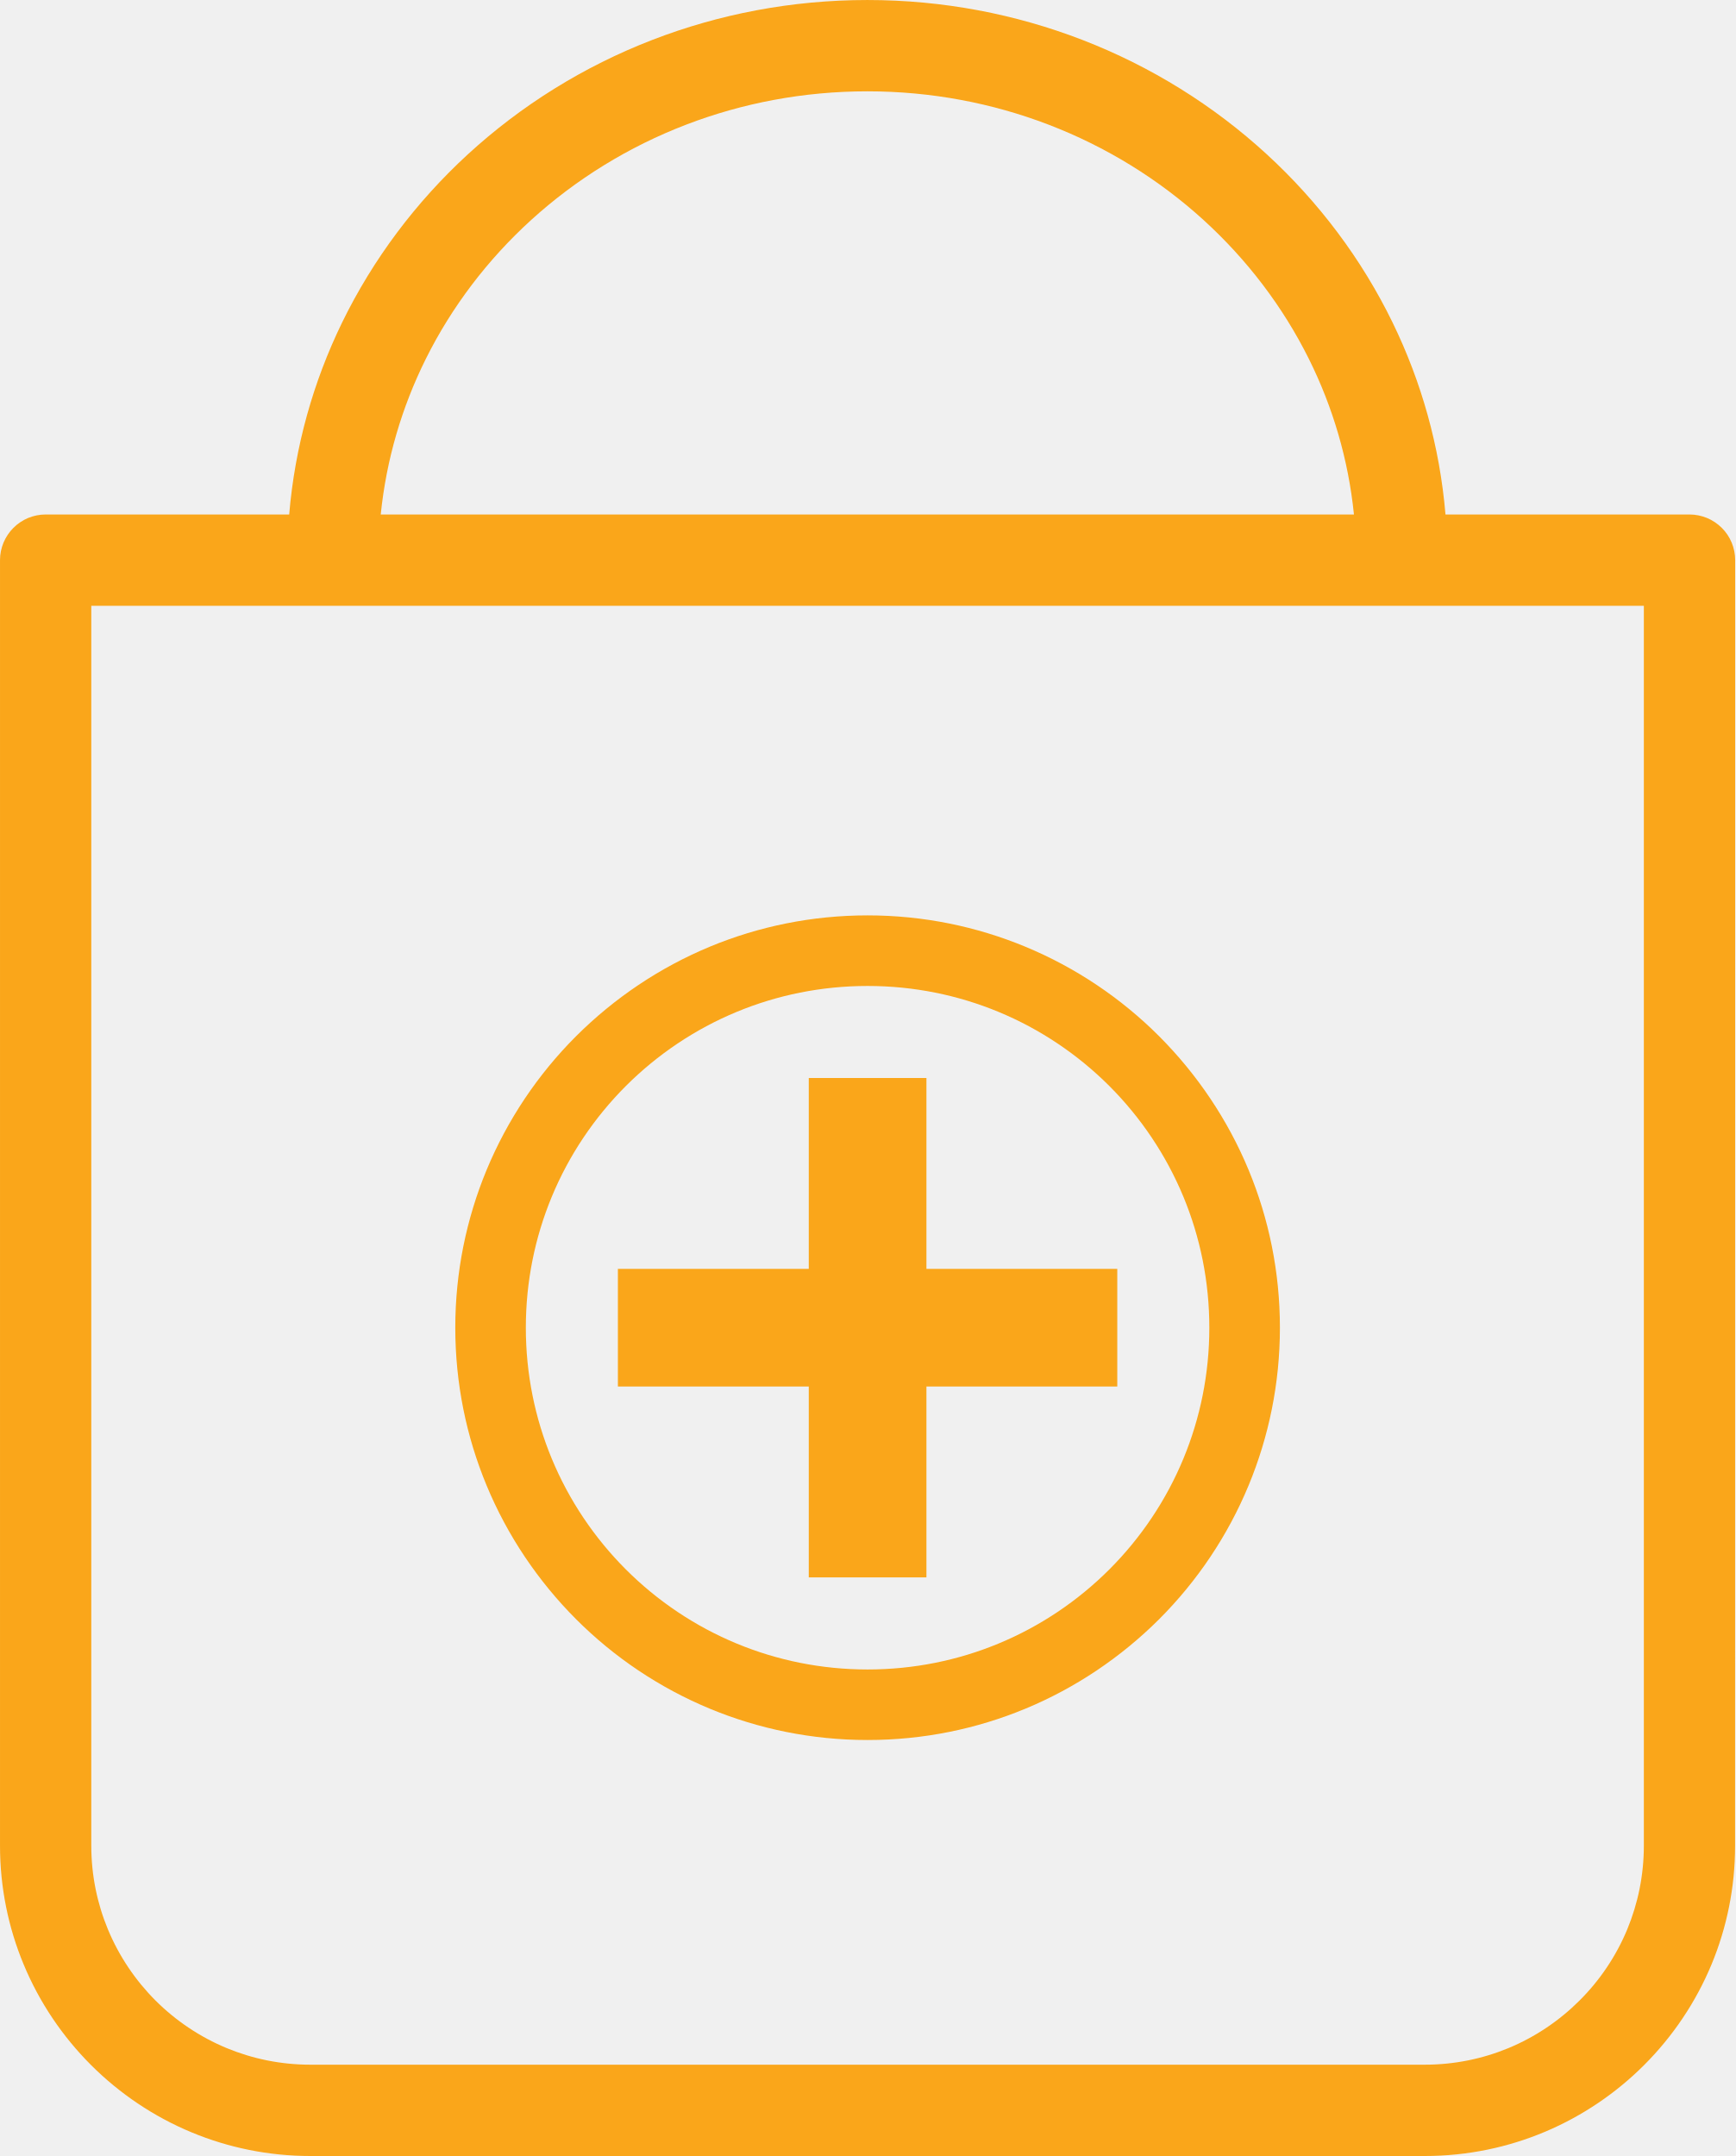
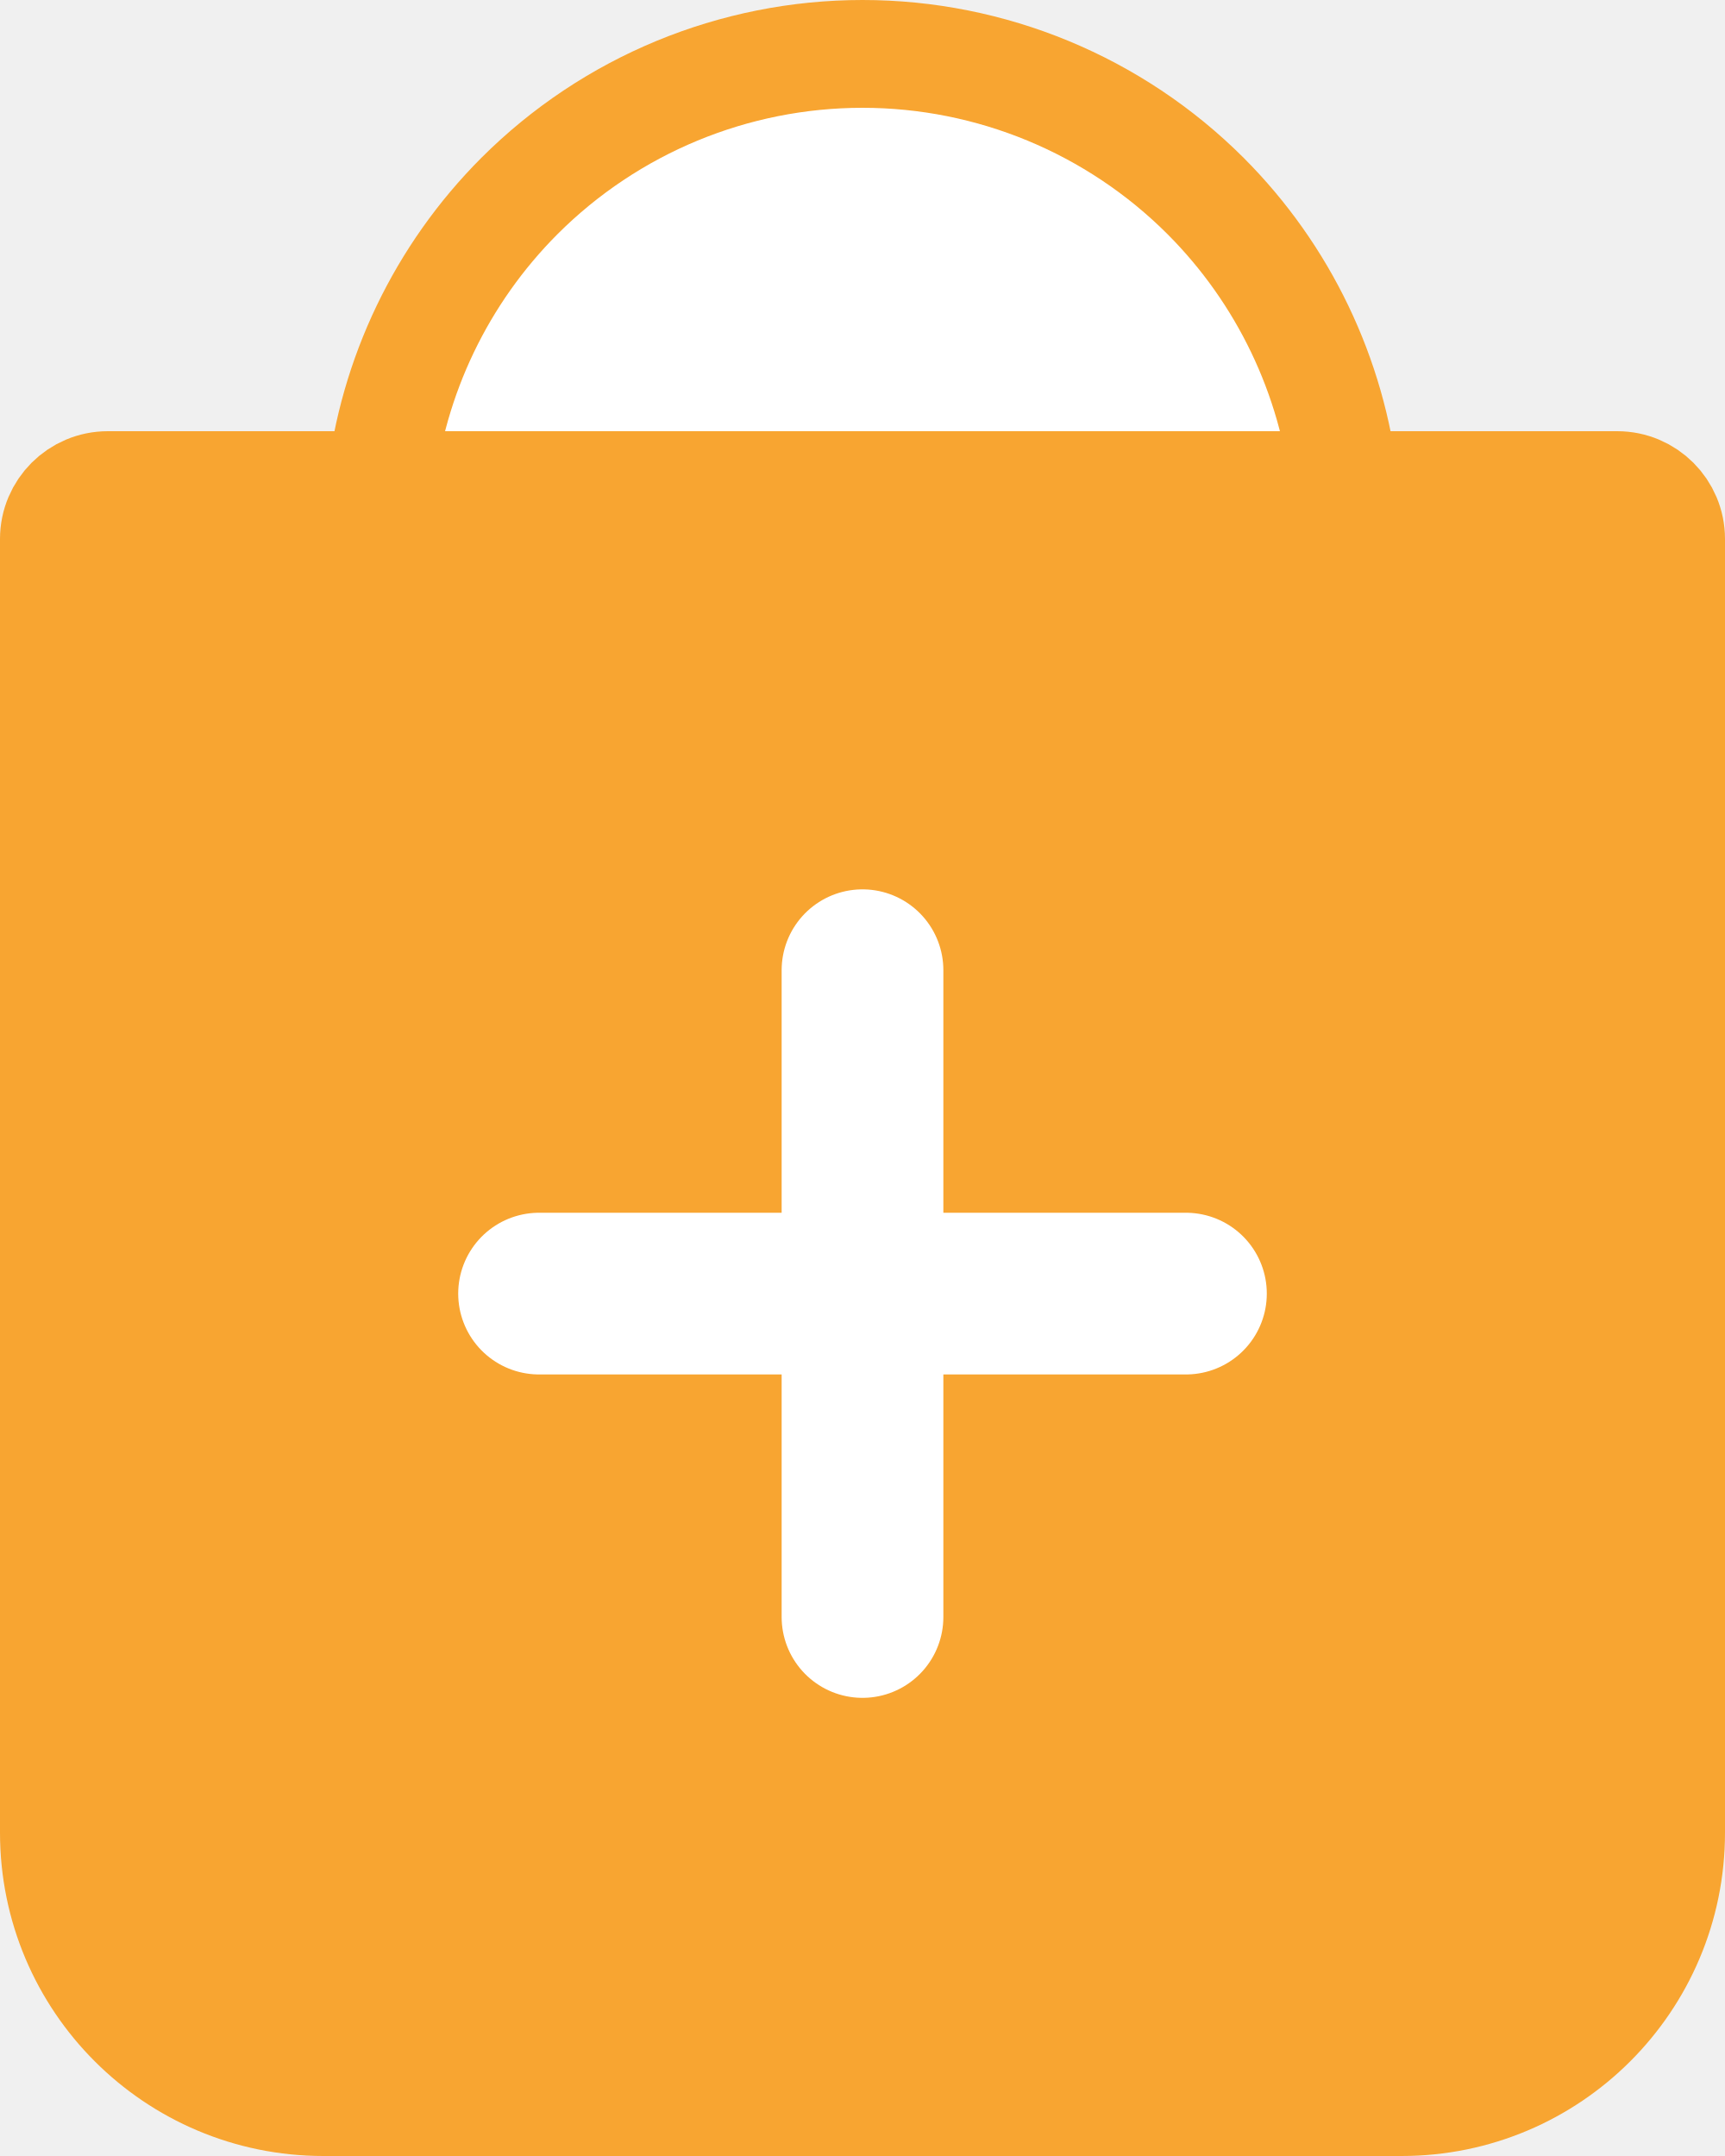
- <svg xmlns="http://www.w3.org/2000/svg" xml:space="preserve" width="13.628mm" height="16.933mm" version="1.1" style="shape-rendering:geometricPrecision; text-rendering:geometricPrecision; image-rendering:optimizeQuality; fill-rule:evenodd; clip-rule:evenodd" viewBox="0 0 1374.66 1708.05">
-   <defs>
-     <style type="text/css">
-    
-     .fil0 {fill:#FAA61A;fill-rule:nonzero}
-    
-   </style>
-   </defs>
-   <g id="Layer_x0020_1">
-     <path class="fil0" d="M1302.57 1635.96c-44.5,44.5 -105.99,72.09 -173.8,72.09l-882.9 0c-33.23,0 -64.98,-6.65 -93.93,-18.66 -30.08,-12.47 -57.18,-30.77 -79.85,-53.43 -22.67,-22.67 -40.97,-49.77 -53.43,-79.85 -12.02,-28.95 -18.66,-60.7 -18.66,-93.93l0 -1018.43c0,-4.85 0.99,-9.55 2.76,-13.82 1.85,-4.44 4.57,-8.45 7.85,-11.74 3.35,-3.33 7.33,-6.04 11.72,-7.86 4.29,-1.75 9,-2.74 13.84,-2.74l192.93 0c4.54,-53.92 19.1,-105.19 41.86,-151.96 24.5,-50.3 58.49,-95.52 99.71,-133.39 42.01,-38.56 91.58,-69.59 146.28,-90.69 52.66,-20.34 110.13,-31.54 170.19,-31.54 60.06,0 117.51,11.21 170.19,31.54 54.7,21.12 104.28,52.13 146.26,90.69 41.24,37.87 75.25,83.09 99.72,133.4 22.76,46.79 37.33,98.05 41.85,151.95l193.33 0c4.84,0 9.54,1 13.79,2.74 4.43,1.82 8.42,4.53 11.76,7.84 3.36,3.33 6.04,7.32 7.87,11.73 1.77,4.33 2.75,9 2.75,13.85l-0.07 1018.43c0.01,33.24 -6.61,65 -18.59,93.93 -12.47,30.08 -30.77,57.18 -53.43,79.85zm-650.83 -781.94l82.21 0 0 151.22 151.19 0 0 93.21 -151.19 0 0 151.22 -93.22 0 0 -151.22 -151.22 0 0 -93.21 151.22 0 0 -151.22 11.01 0zm35.59 -128.83c44.14,0 86.33,8.82 124.82,24.76 40,16.55 76.02,40.83 106.1,70.92 30.12,30.19 54.43,66.18 70.97,106.08 15.96,38.49 24.77,80.71 24.77,124.88 0,44.15 -8.82,86.35 -24.75,124.83 -16.56,40.02 -40.83,76.01 -70.92,106.11 -30.19,30.12 -66.18,54.42 -106.09,70.96 -38.49,15.96 -80.7,24.76 -124.9,24.76 -44.15,0 -86.33,-8.81 -124.8,-24.73 -40.03,-16.57 -76.02,-40.83 -106.11,-70.94 -30.12,-30.17 -54.42,-66.18 -70.96,-106.08 -15.96,-38.5 -24.77,-80.69 -24.77,-124.91 0,-44.13 8.82,-86.31 24.74,-124.8 16.57,-40 40.83,-76.01 70.93,-106.09 30.18,-30.12 66.19,-54.44 106.09,-70.98 38.49,-15.96 80.69,-24.77 124.88,-24.77zm191.52 135.16c-24.98,-24.95 -54.81,-45.07 -87.91,-58.76 -31.88,-13.18 -66.9,-20.48 -103.61,-20.48 -36.73,0 -71.73,7.29 -103.59,20.48 -33.1,13.69 -62.93,33.81 -87.91,58.76 -24.96,24.98 -45.08,54.8 -58.77,87.91 -13.18,31.87 -20.48,66.87 -20.48,103.58 0,36.74 7.29,71.75 20.48,103.61 13.69,33.11 33.81,62.93 58.77,87.91 24.98,24.97 54.81,45.08 87.91,58.77 31.86,13.19 66.87,20.48 103.59,20.48 36.72,0 71.73,-7.28 103.61,-20.48 33.1,-13.69 62.93,-33.8 87.91,-58.77 24.93,-24.95 45.05,-54.77 58.74,-87.91 13.18,-31.86 20.48,-66.87 20.48,-103.61 0,-36.72 -7.29,-71.74 -20.48,-103.6 -13.69,-33.09 -33.79,-62.91 -58.74,-87.89zm74.62 -686.07c-35.34,-32.15 -77.04,-58.03 -123.05,-75.63 -44.3,-16.96 -92.67,-26.3 -143.28,-26.3 -50.61,0 -98.98,9.34 -143.28,26.3 -46.02,17.6 -87.72,43.48 -123.06,75.63 -34.43,31.33 -62.9,68.67 -83.52,110.17 -18.85,37.94 -31.22,79.46 -35.65,123.14l694.54 0 0.04 7.24c0.05,9.49 0.78,18.96 2.08,28.26 1.32,9.41 3.29,18.63 5.81,27.59l2.59 9.24 -934.37 0 0 982.26c0,23.47 4.69,45.88 13.15,66.28 8.82,21.25 21.73,40.4 37.71,56.39 16.01,15.99 35.17,28.91 56.42,37.72 20.41,8.45 42.82,13.14 66.26,13.14l882.9 0c23.45,0 45.87,-4.69 66.27,-13.14 21.22,-8.79 40.37,-21.73 56.38,-37.74 16.03,-15.97 28.94,-35.11 37.76,-56.35 8.45,-20.42 13.14,-42.83 13.14,-66.3l0 -982.26 -340.38 0 2.62 -9.24c2.51,-8.96 4.48,-18.2 5.8,-27.6 1.3,-9.29 2.02,-18.75 2.06,-28.25l0.03 -7.24 100.2 0c-4.43,-43.69 -16.79,-85.2 -35.65,-123.14 -20.63,-41.51 -49.11,-78.84 -83.53,-110.17z" />
-   </g>
+ <svg xmlns="http://www.w3.org/2000/svg" width="16" height="20" viewBox="0 0 16 20" fill="none">
+   <path d="M1 4.5H15C15.276 4.5 15.5 4.724 15.5 5V17C15.5 18.381 14.381 19.5 13 19.5H3C1.619 19.5 0.5 18.381 0.5 17V5C0.5 4.724 0.724 4.5 1 4.5Z" fill="#F8A531" stroke="#F8A531" />
+   <path d="M3.529 4.5C3.642 3.491 4.093 2.544 4.818 1.818C5.662 0.974 6.807 0.5 8 0.5C9.193 0.5 10.338 0.974 11.182 1.818C11.907 2.544 12.358 3.491 12.471 4.5H3.529Z" fill="white" stroke="#F8A531" stroke-linejoin="round" />
+   <path d="M8 15V9" stroke="white" stroke-width="1.5" stroke-linecap="round" stroke-linejoin="round" />
+   <path d="M5 12H11" stroke="white" stroke-width="1.5" stroke-linecap="round" stroke-linejoin="round" />
</svg>
